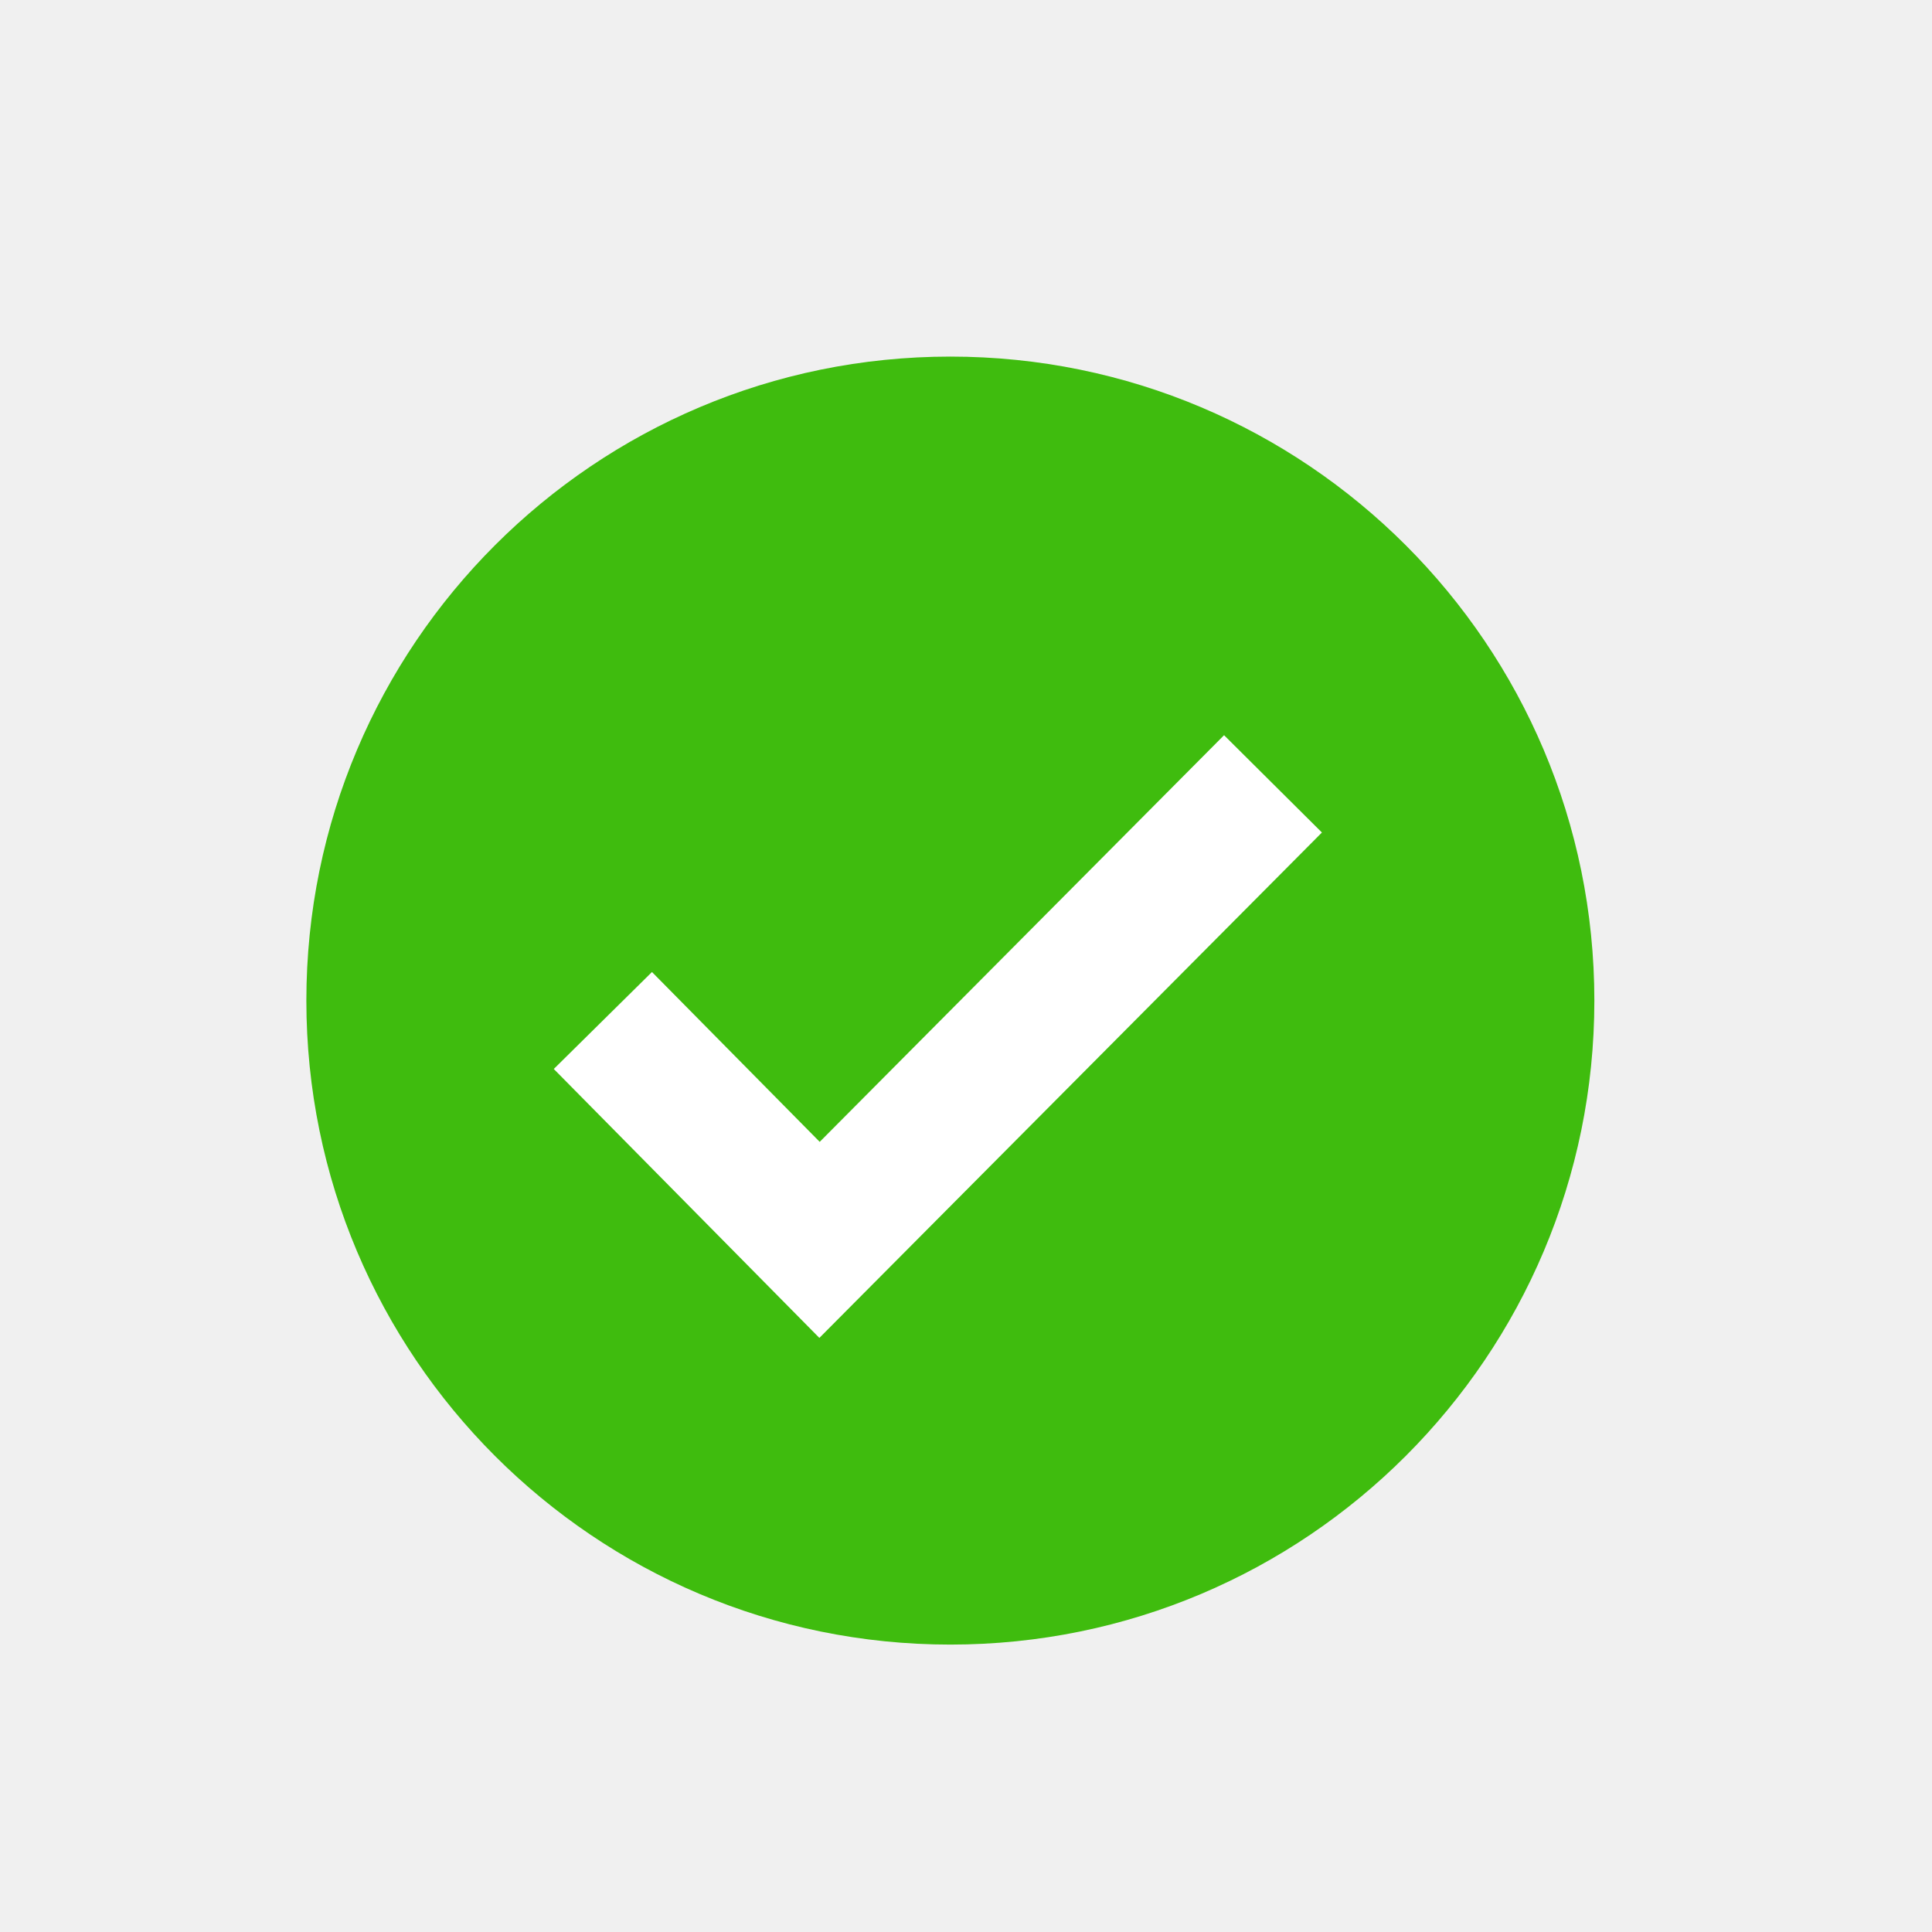
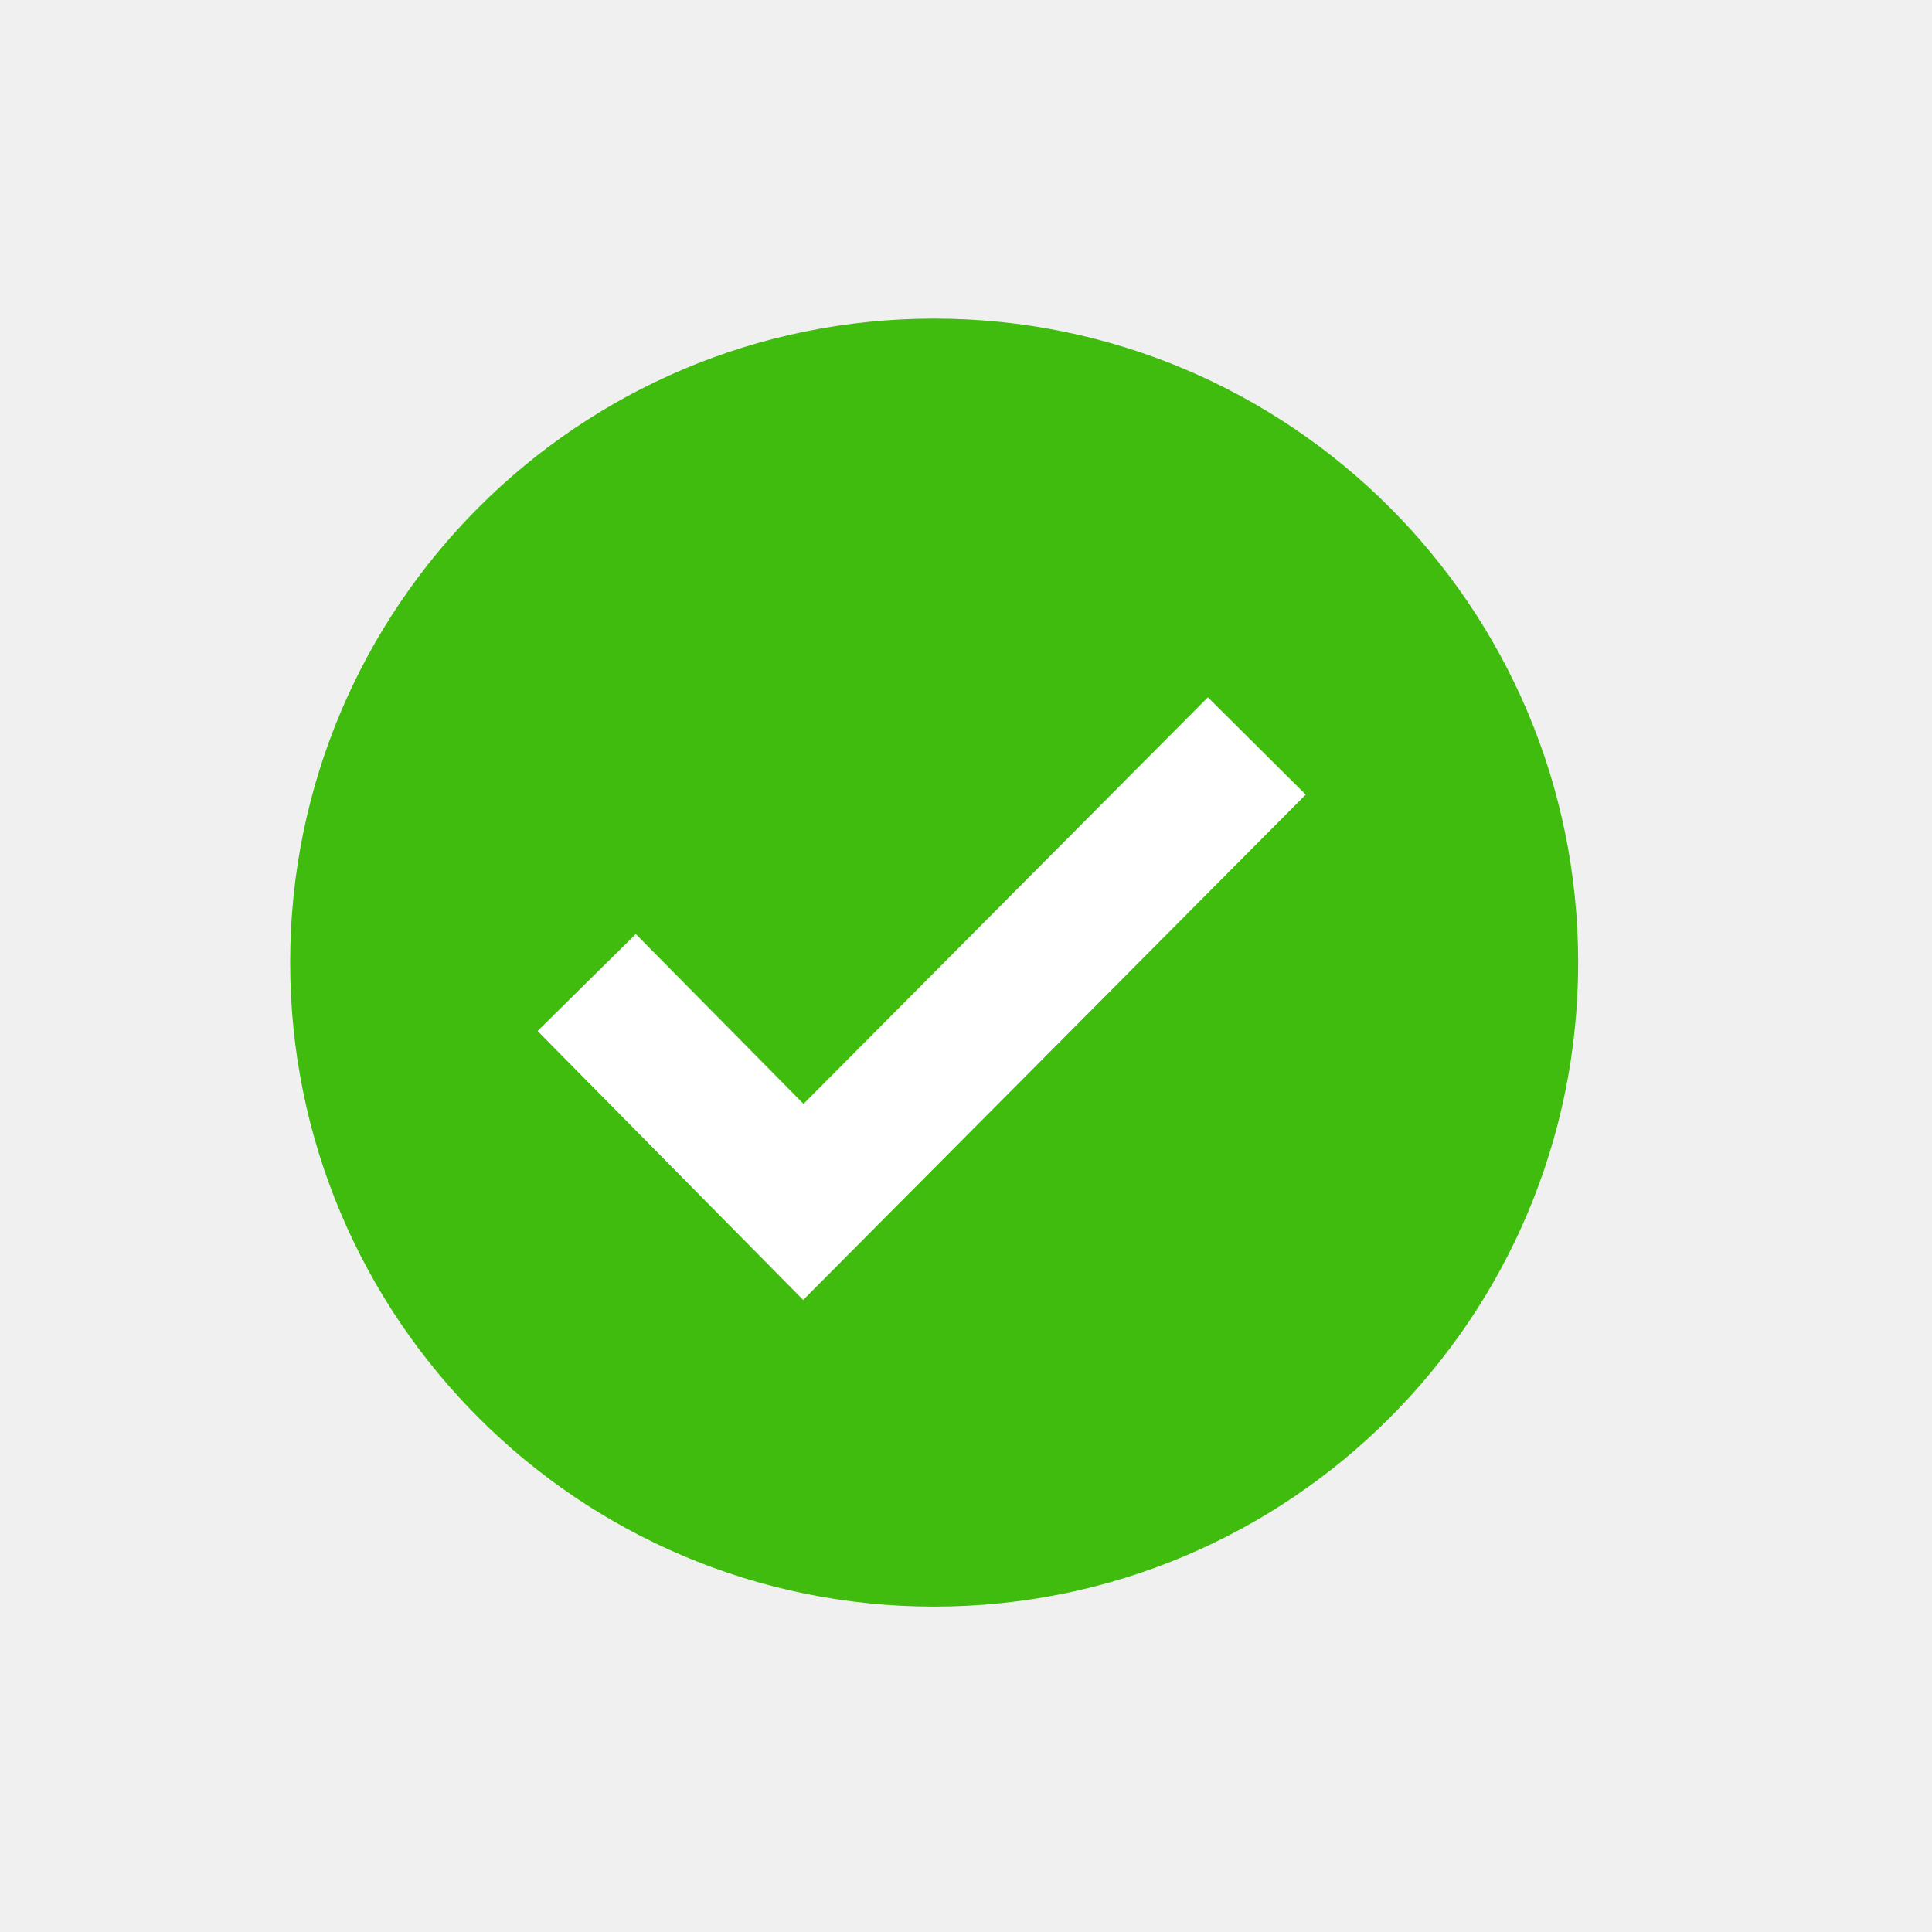
<svg xmlns="http://www.w3.org/2000/svg" width="100%" height="100%" viewBox="0 0 21 21" version="1.1" xml:space="preserve" style="fill-rule:evenodd;clip-rule:evenodd;stroke-linecap:square;stroke-miterlimit:1.5;">
-   <rect id="Status-Tick-Small" x="0.33" y="0.876" width="20" height="20" style="fill:none;" />
-   <circle cx="10.33" cy="10.876" r="7" style="fill:#3fbc0e;" />
-   <path d="M7.08,11.626L8.908,13.477L13.308,9.052" style="fill:none;stroke:#fff;stroke-width:1.5px;" />
+   <rect id="Status-Tick-Small" x="0.154" y="0.463" width="20" height="20" style="fill:none;" />
+   <circle cx="10.154" cy="10.463" r="7" style="fill:#3fbc0e;" />
+   <path d="M6.904,11.213L8.732,13.064L13.132,8.64" style="fill:none;stroke:#fff;stroke-width:1.5px;" />
</svg>
